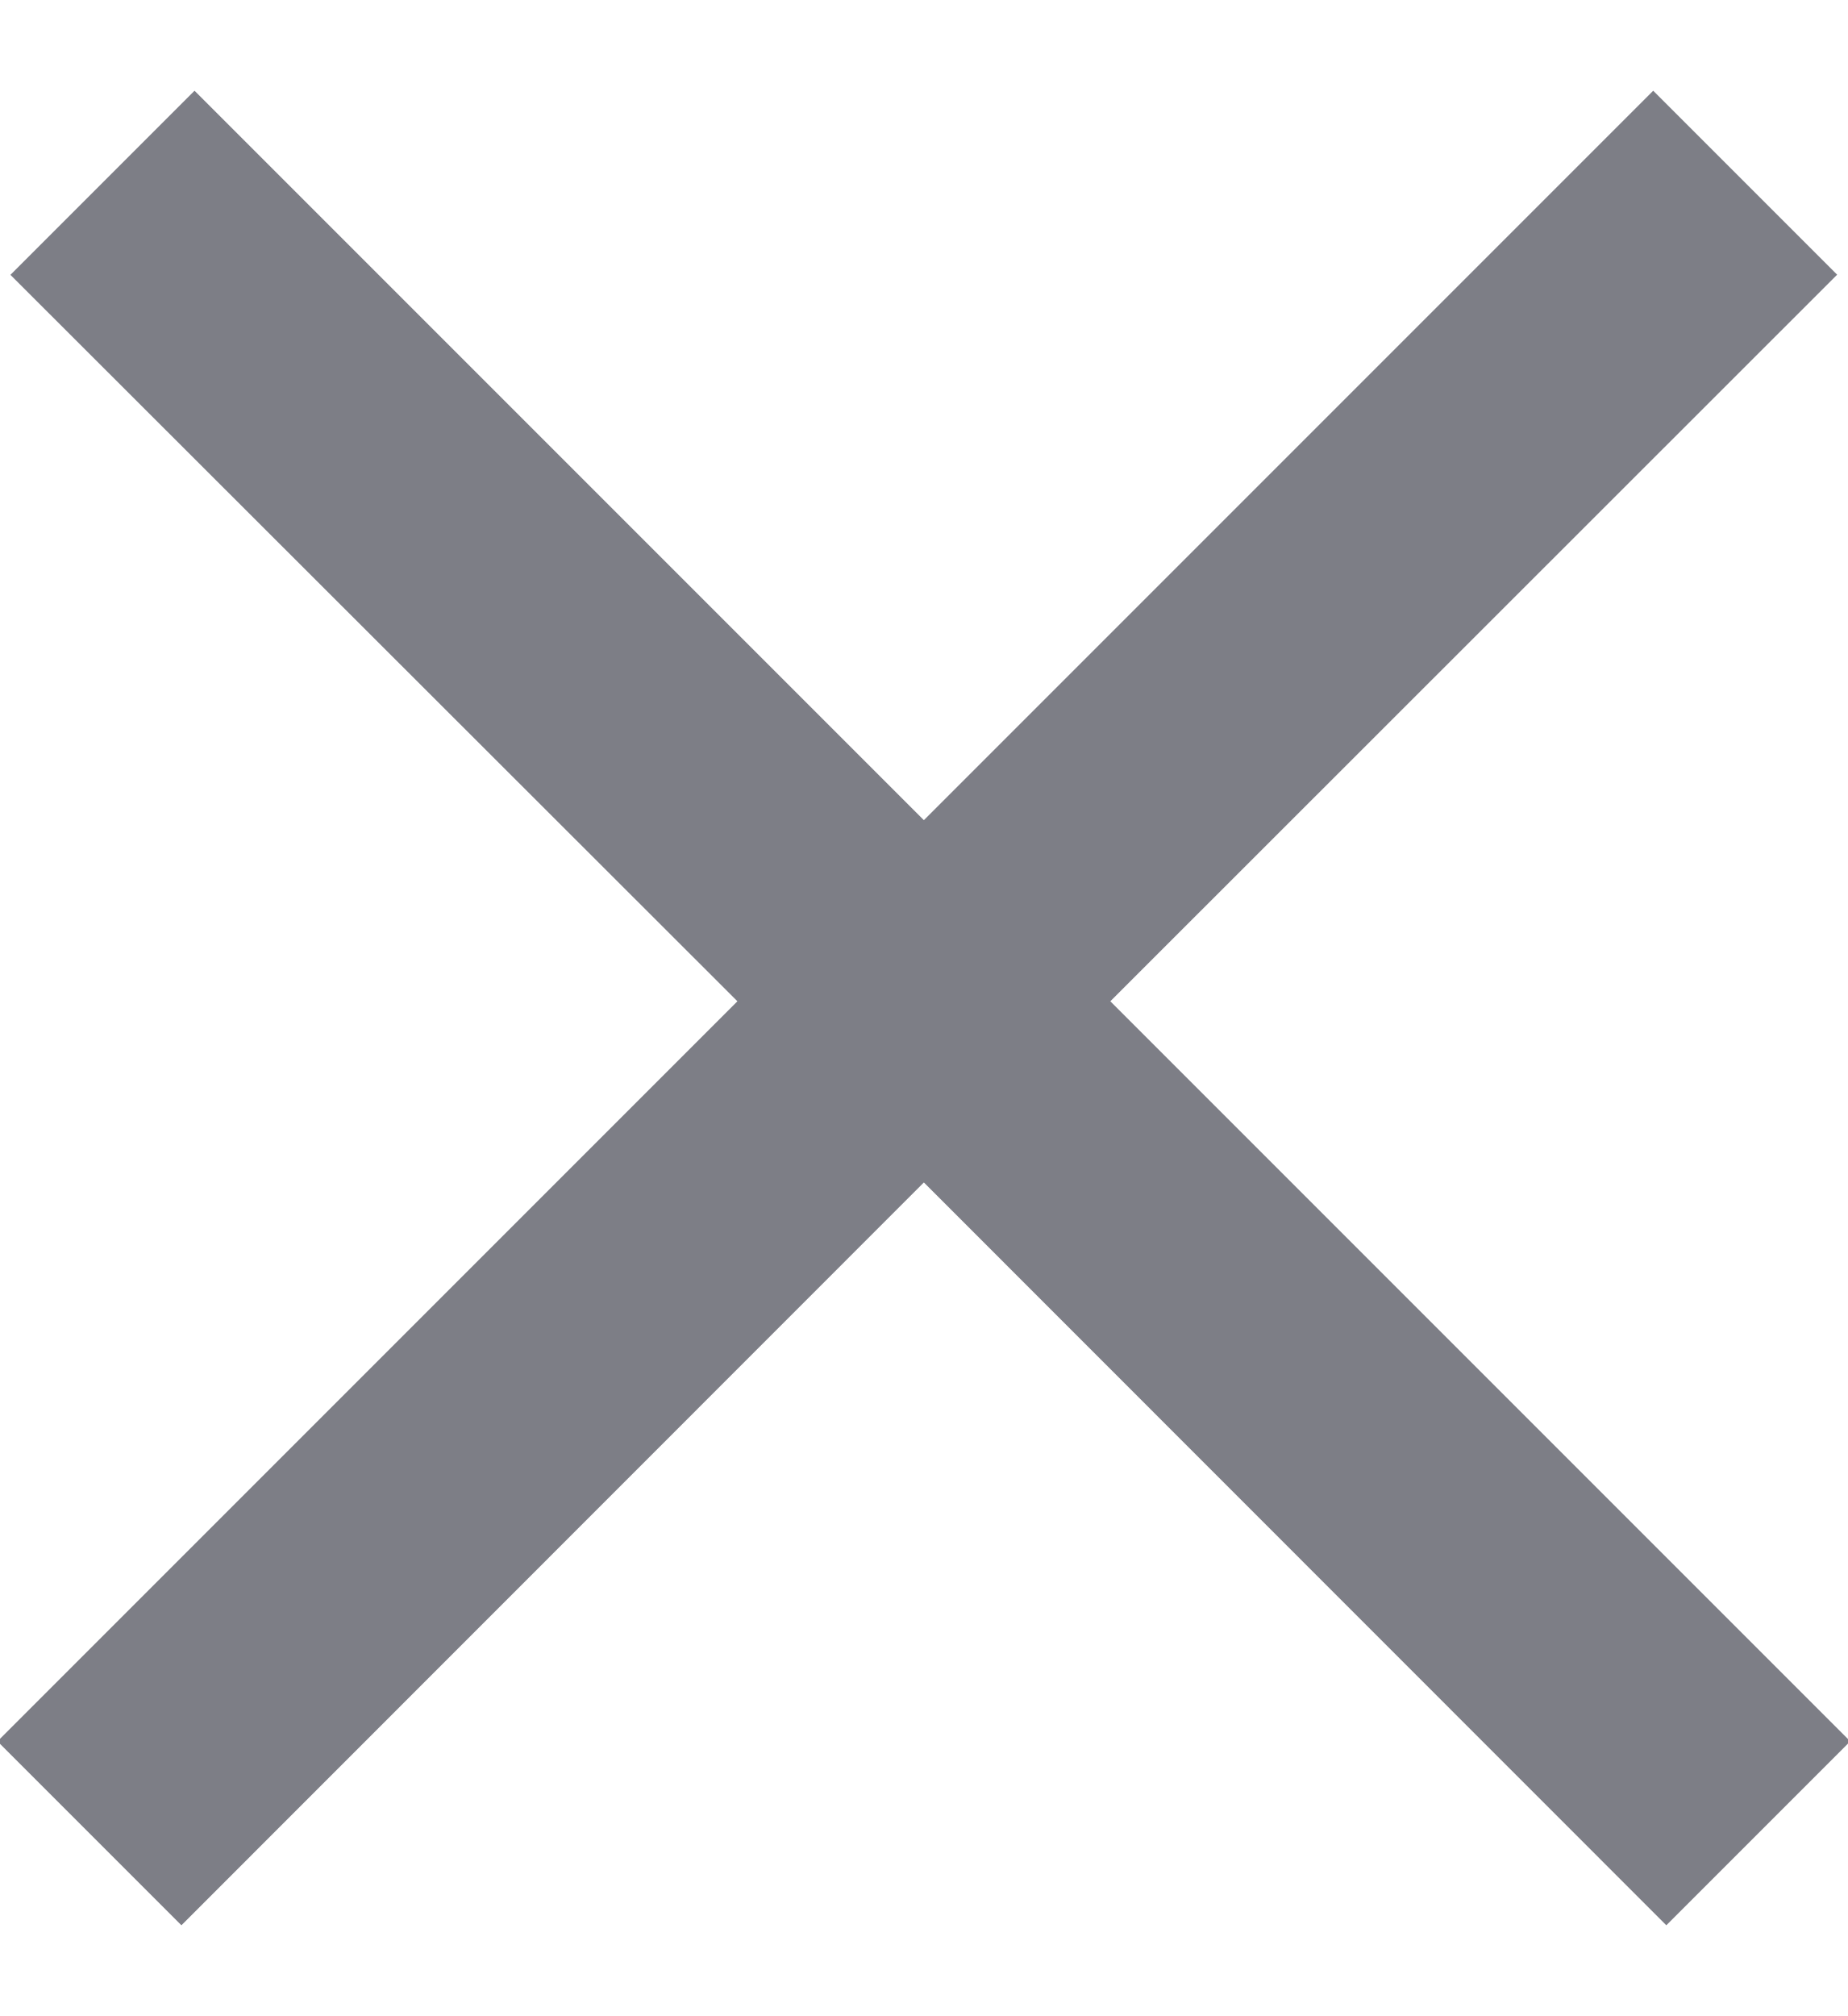
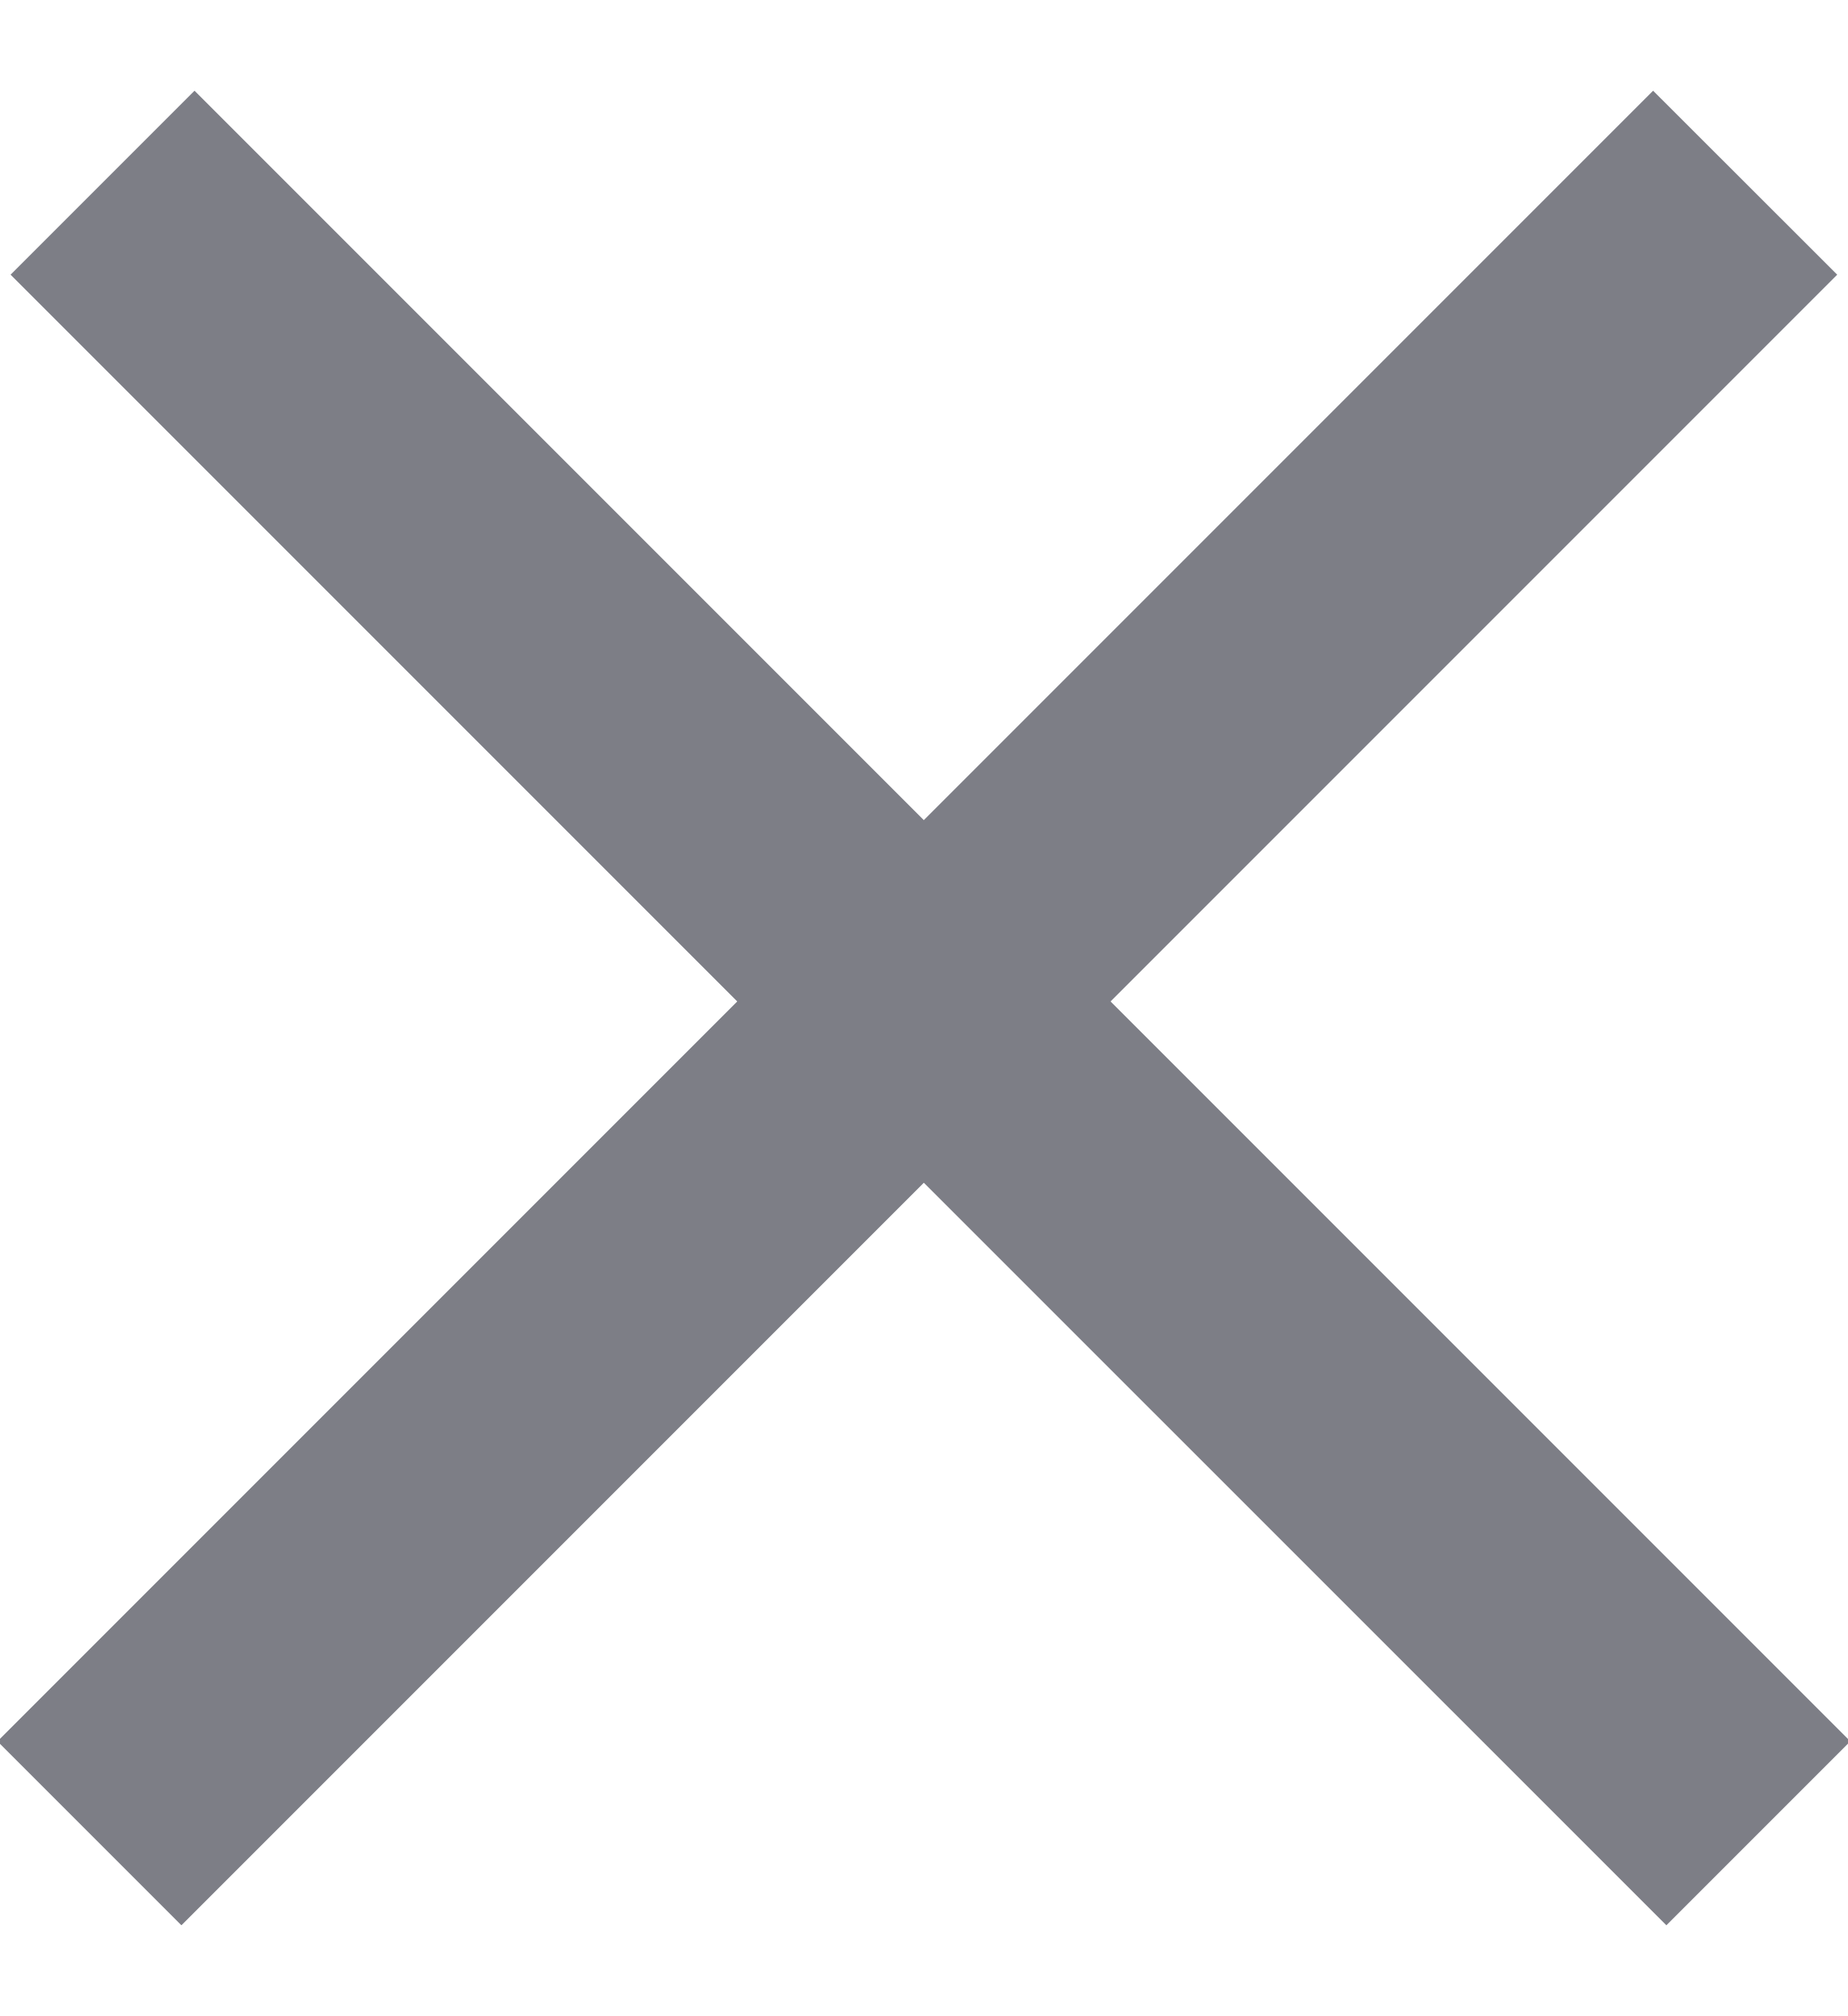
- <svg xmlns="http://www.w3.org/2000/svg" width="11" height="12" viewBox="0 0 11 12">
-   <g fill="#7D7E86" fill-rule="evenodd">
-     <path d="M.063 1.635L1.158.54l5.42 5.42-5.498 5.5-1.095-1.095L4.39 5.96.062 1.636z" />
-     <path d="M10.937 1.635L9.842.54l-5.42 5.42 5.498 5.5 1.095-1.095L6.61 5.96l4.327-4.325z" />
+ <svg xmlns="http://www.w3.org/2000/svg" width="11px" height="12px" viewBox="0 0 11 12" version="1.1">
+   <defs />
+   <g id="Page-1" stroke="none" stroke-width="1" fill="none" fill-rule="evenodd">
+     <g id="Artboard-2" transform="translate(-101, -102)" fill="#7D7E86">
+       <g id="internal-split-screen-close" transform="translate(95, 103)">
+         <path d="M6.063,0.635 L7.158,-0.46 L12.579,4.961 L7.08,10.46 L5.985,9.365 L10.389,4.961 L6.063,0.635 Z" id="Rectangle-7" />
+         <path d="M17.015,0.635 L18.111,-0.46 L23.532,4.961 L18.032,10.46 L16.937,9.365 L21.341,4.961 L17.015,0.635 Z" id="Rectangle-9" transform="translate(16.97619, 5) scale(-1, 1) translate(-16.97619, -5) " />
+       </g>
+     </g>
  </g>
</svg>
